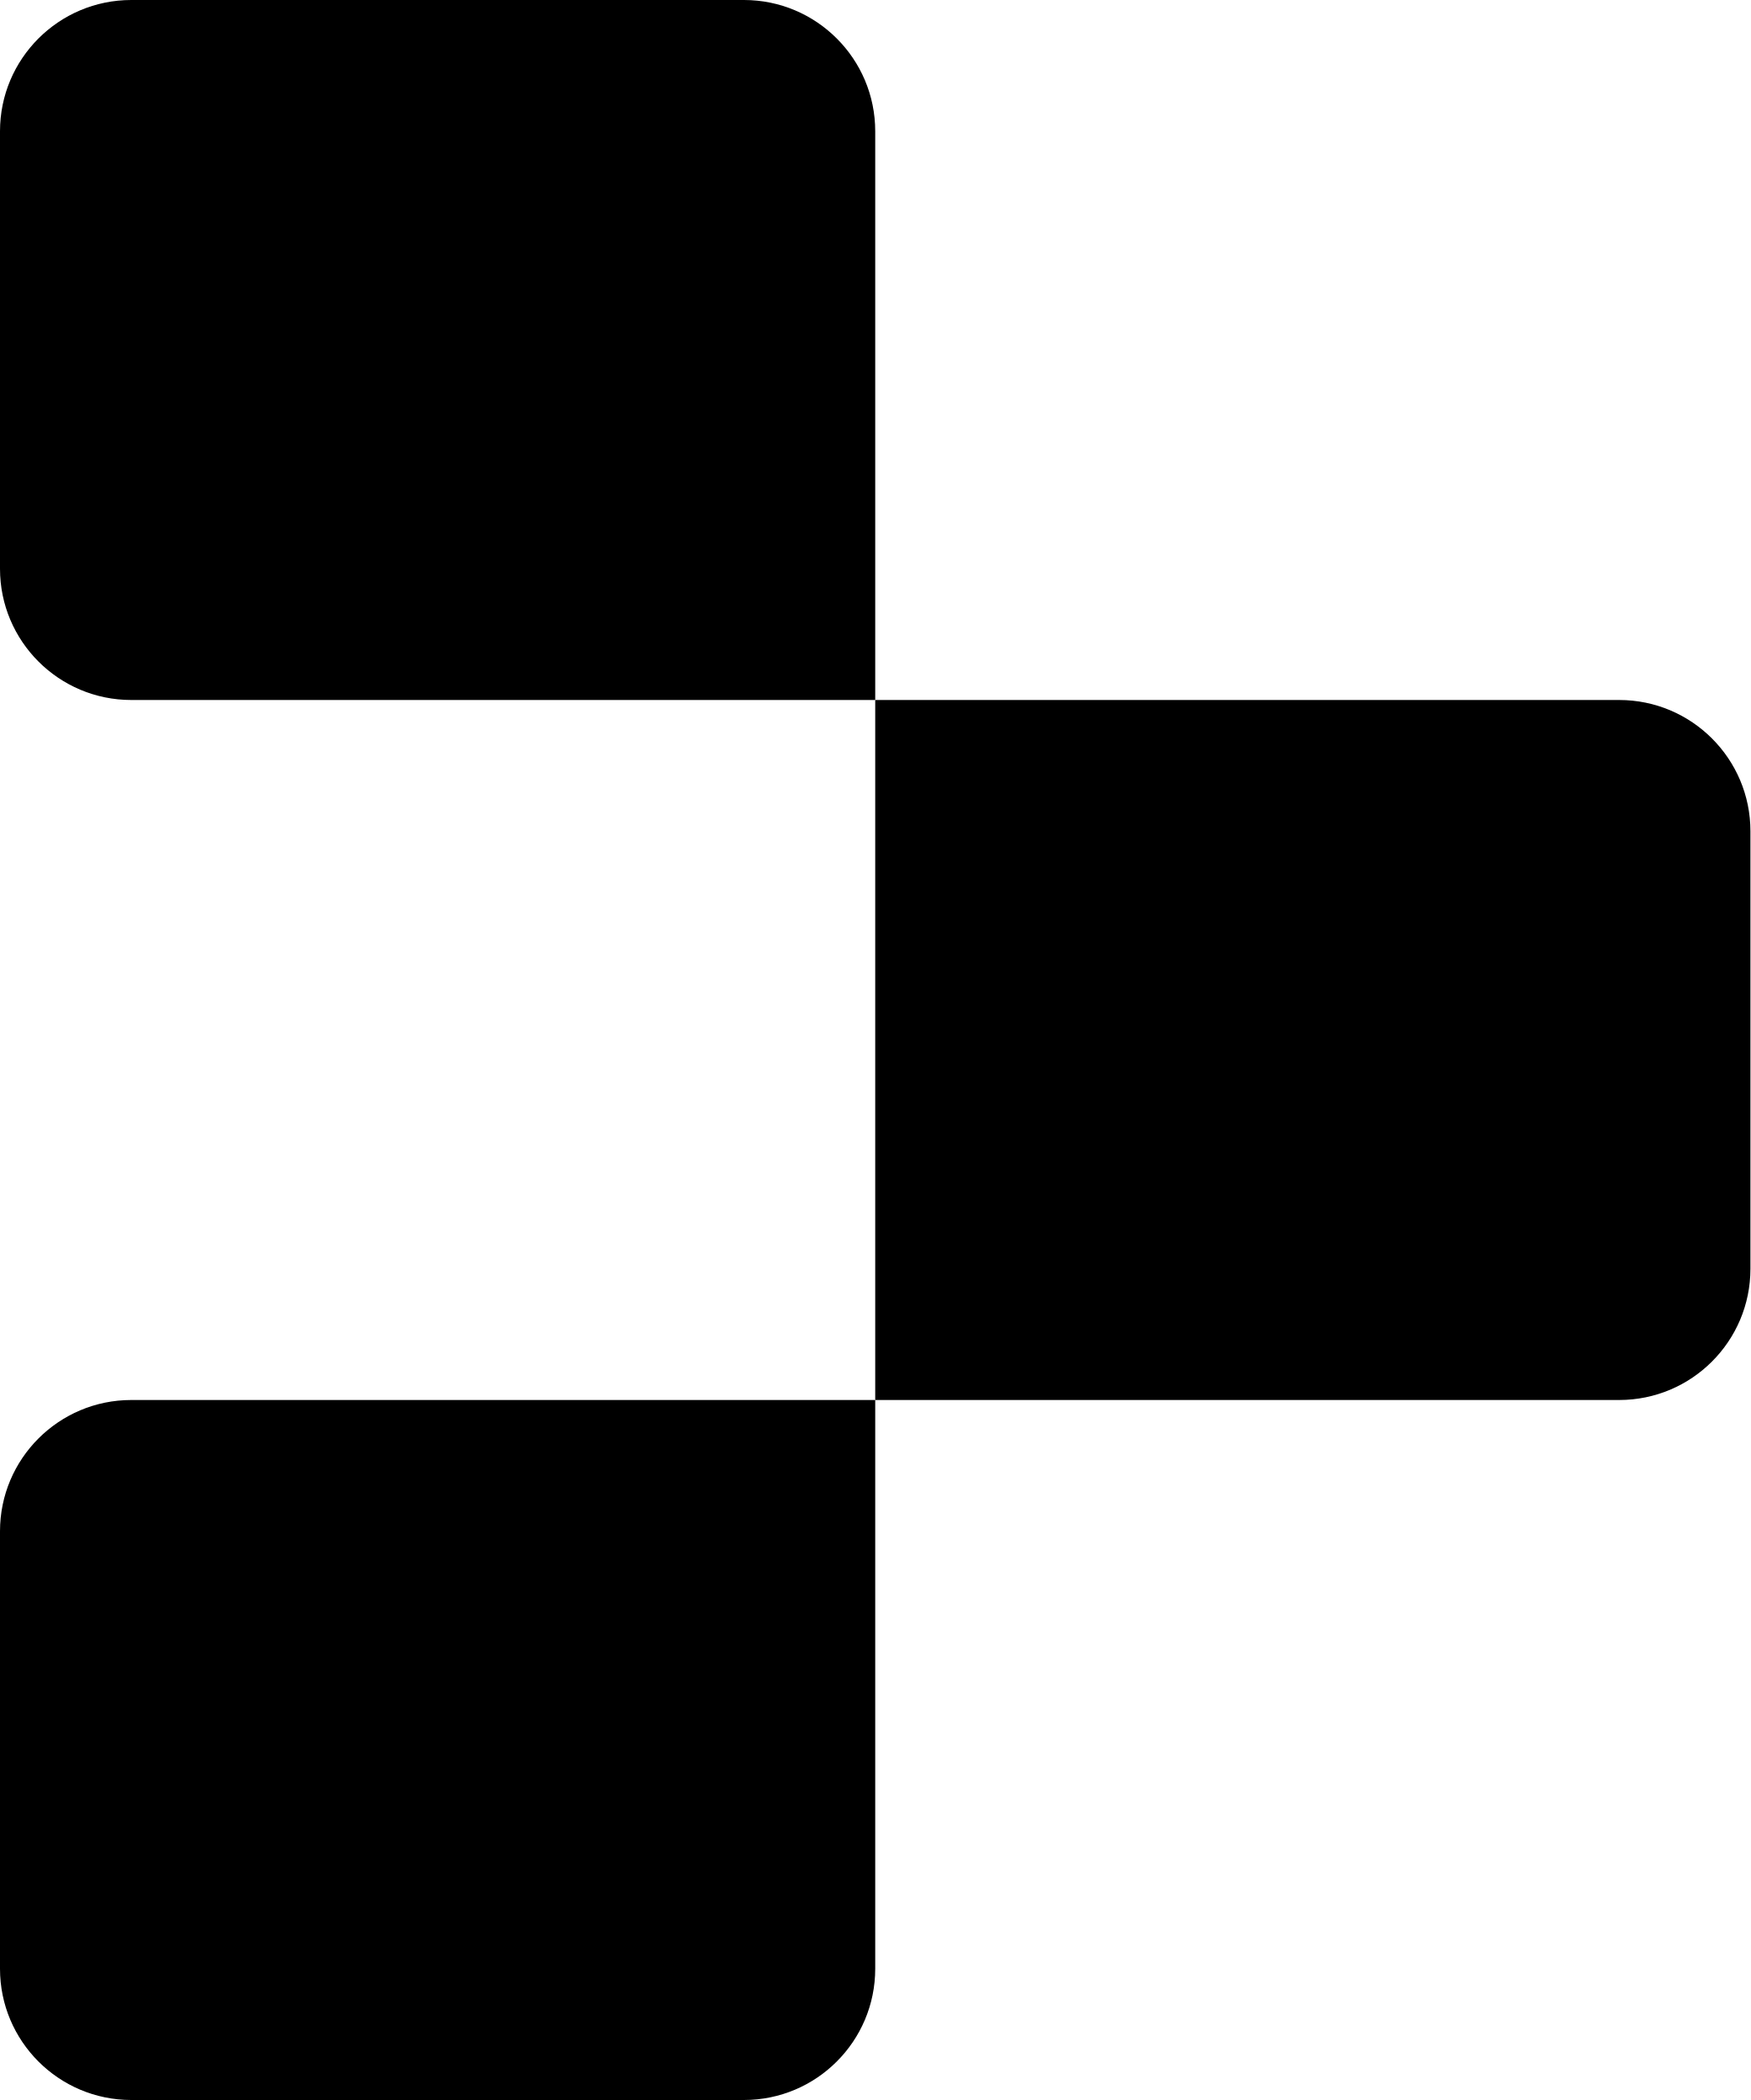
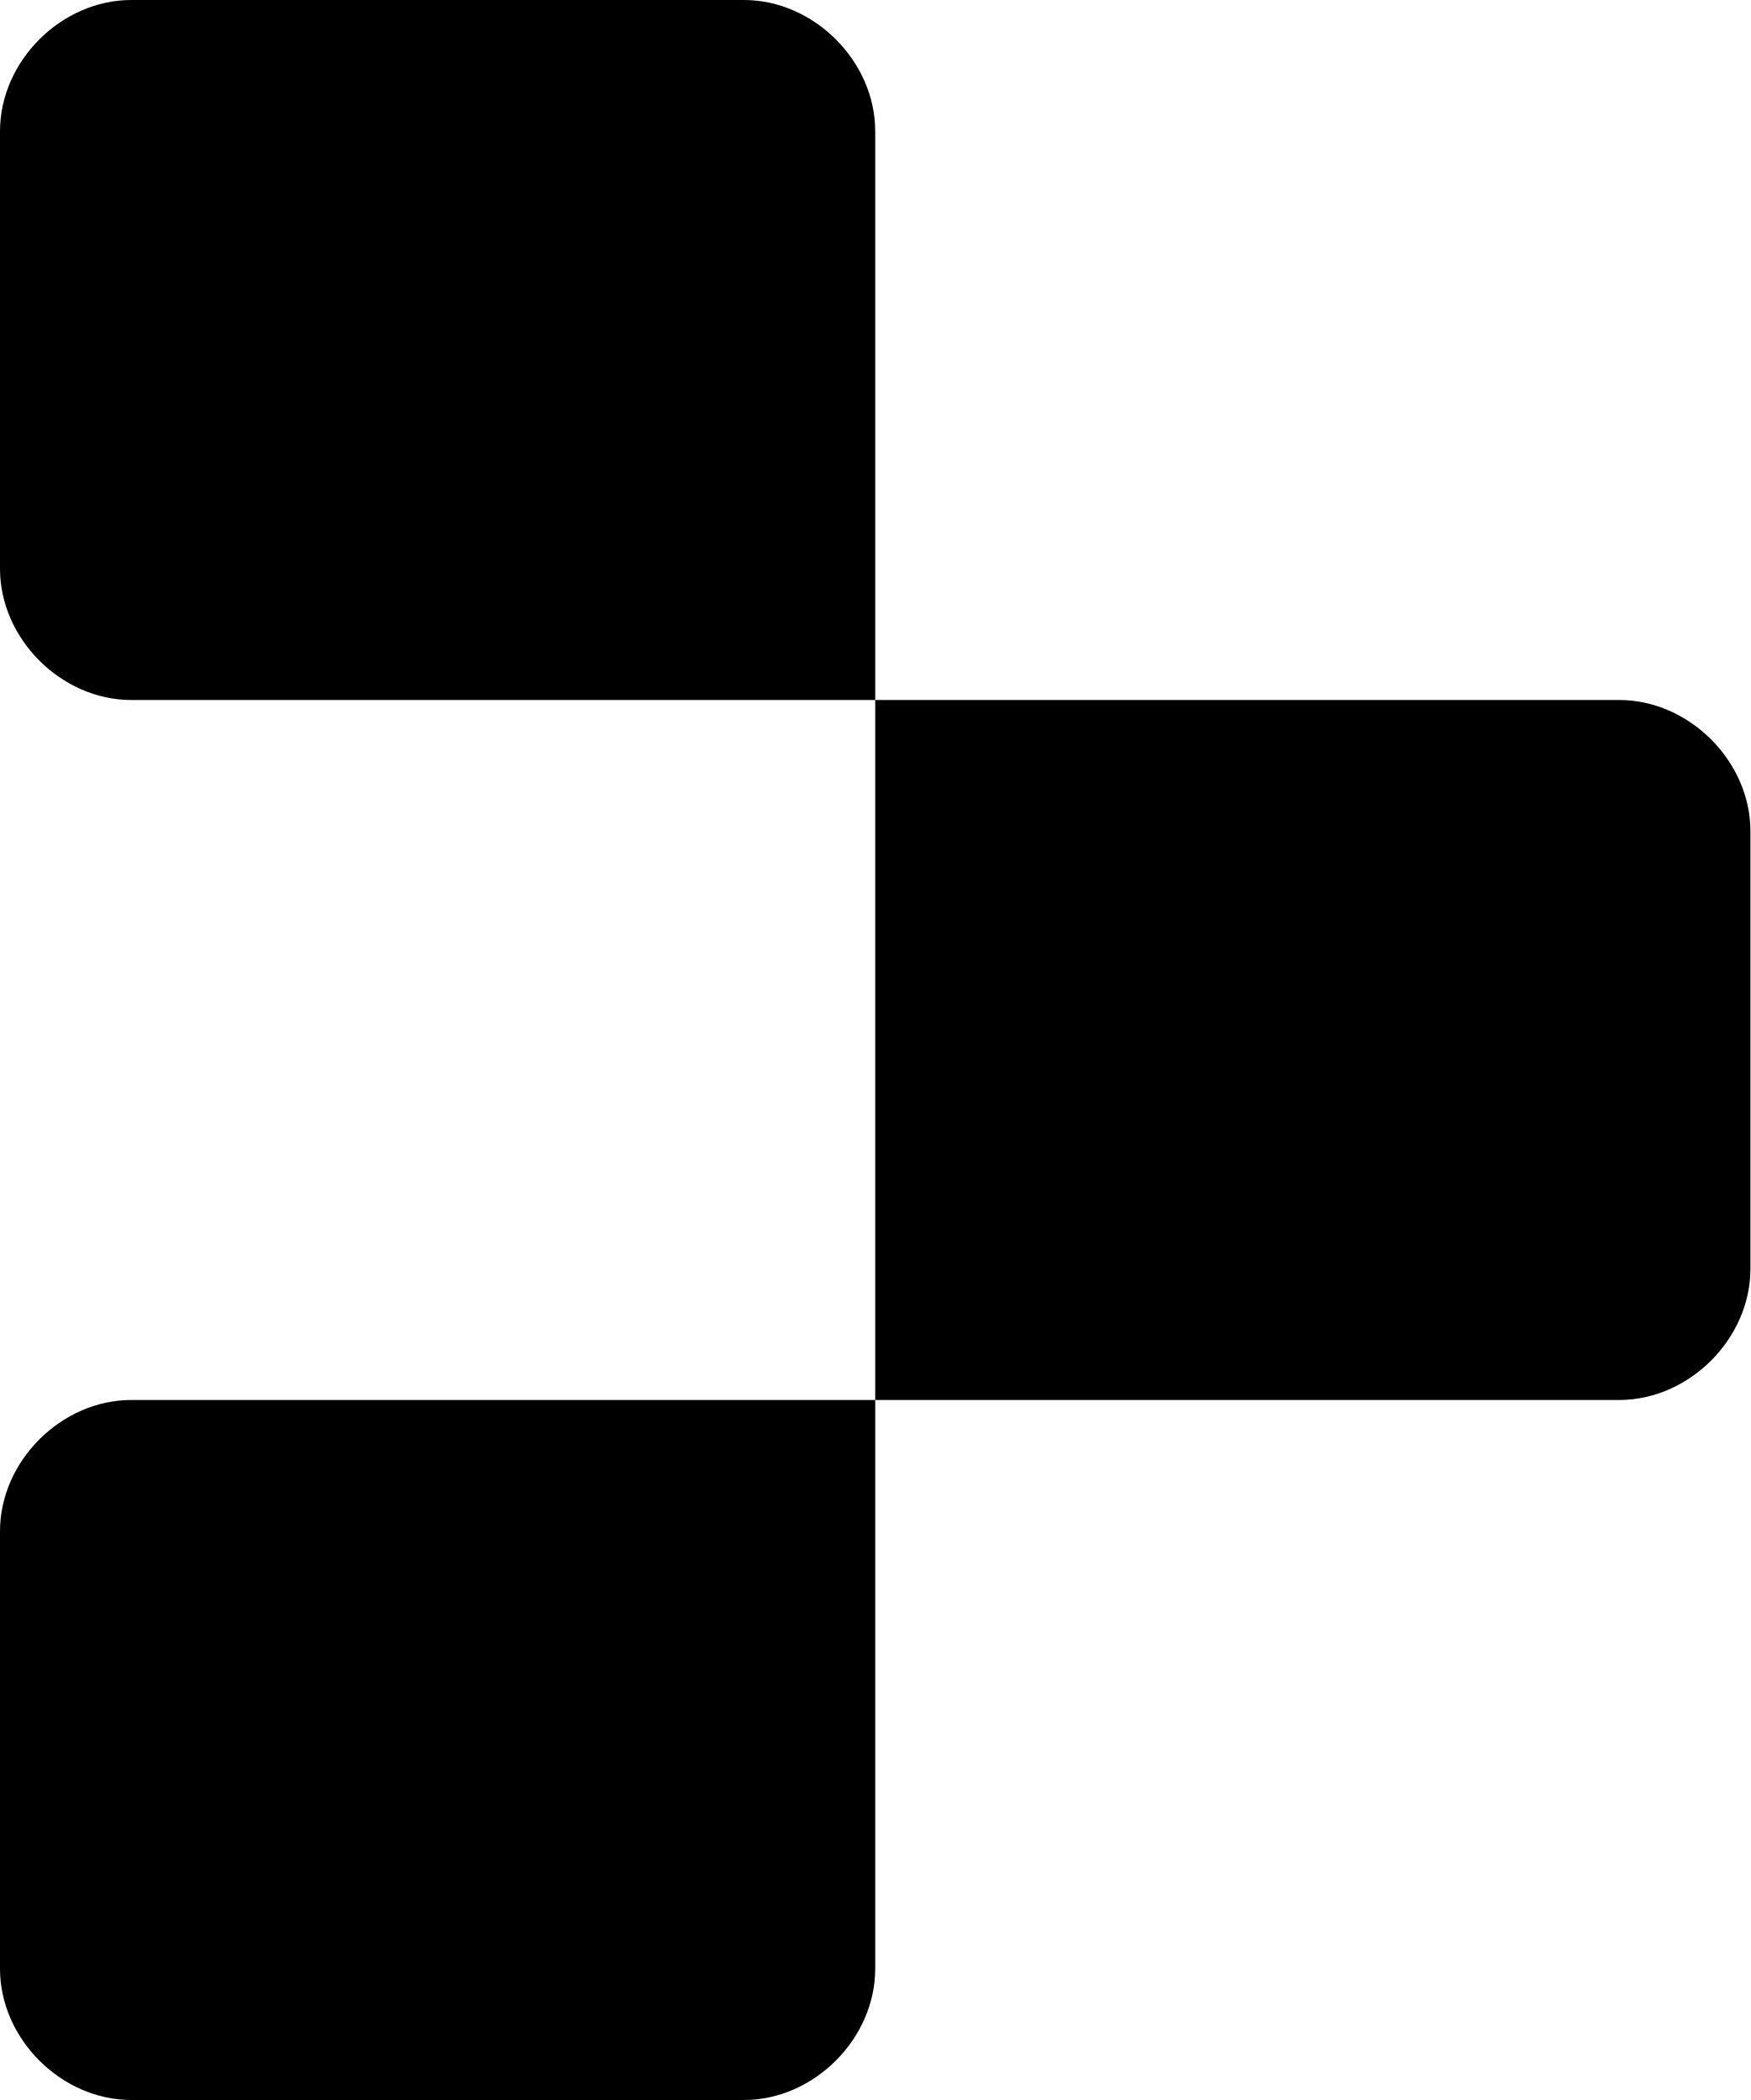
- <svg xmlns="http://www.w3.org/2000/svg" width="20" height="24" viewBox="0 0 20 24" fill="none" version="1.1" id="svg8">
-   <defs id="defs12" />
-   <path d="M 0,1.5 C 0,0.672 0.672,0 1.5,0 h 7 C 9.328,0 10,0.672 10,1.5 V 8 H 1.5 C 0.672,8 0,7.328 0,6.5 Z" fill="#F26207" id="path2" style="fill:#000000;fill-opacity:1" />
-   <path d="m 10,8 h 8.5 C 19.328,8 20,8.672 20,9.5 v 5 C 20,15.328 19.328,16 18.5,16 H 10 Z" fill="#F26207" id="path4" style="fill:#000000;fill-opacity:1" />
-   <path d="M 0,17.5 C 0,16.672 0.672,16 1.5,16 H 10 v 6.5 C 10,23.328 9.328,24 8.5,24 h -7 C 0.672,24 0,23.328 0,22.5 Z" fill="#F26207" id="path6" style="fill:#000000;fill-opacity:1" />
+ <svg xmlns="http://www.w3.org/2000/svg" fill="none" version="1.1" viewBox="0 0 20 24">
+   <path d="M0 1.5C0 .7.7 0 1.5 0h7c.8 0 1.5.7 1.5 1.5V8H1.5C.7 8 0 7.3 0 6.5ZM10 8h8.5c.8 0 1.5.7 1.5 1.5v5c0 .8-.7 1.5-1.5 1.5H10ZM0 17.5c0-.8.7-1.5 1.5-1.5H10v6.5c0 .8-.7 1.5-1.5 1.5h-7C.7 24 0 23.3 0 22.5Z" fill="#000" fill-opacity="1" />
</svg>
